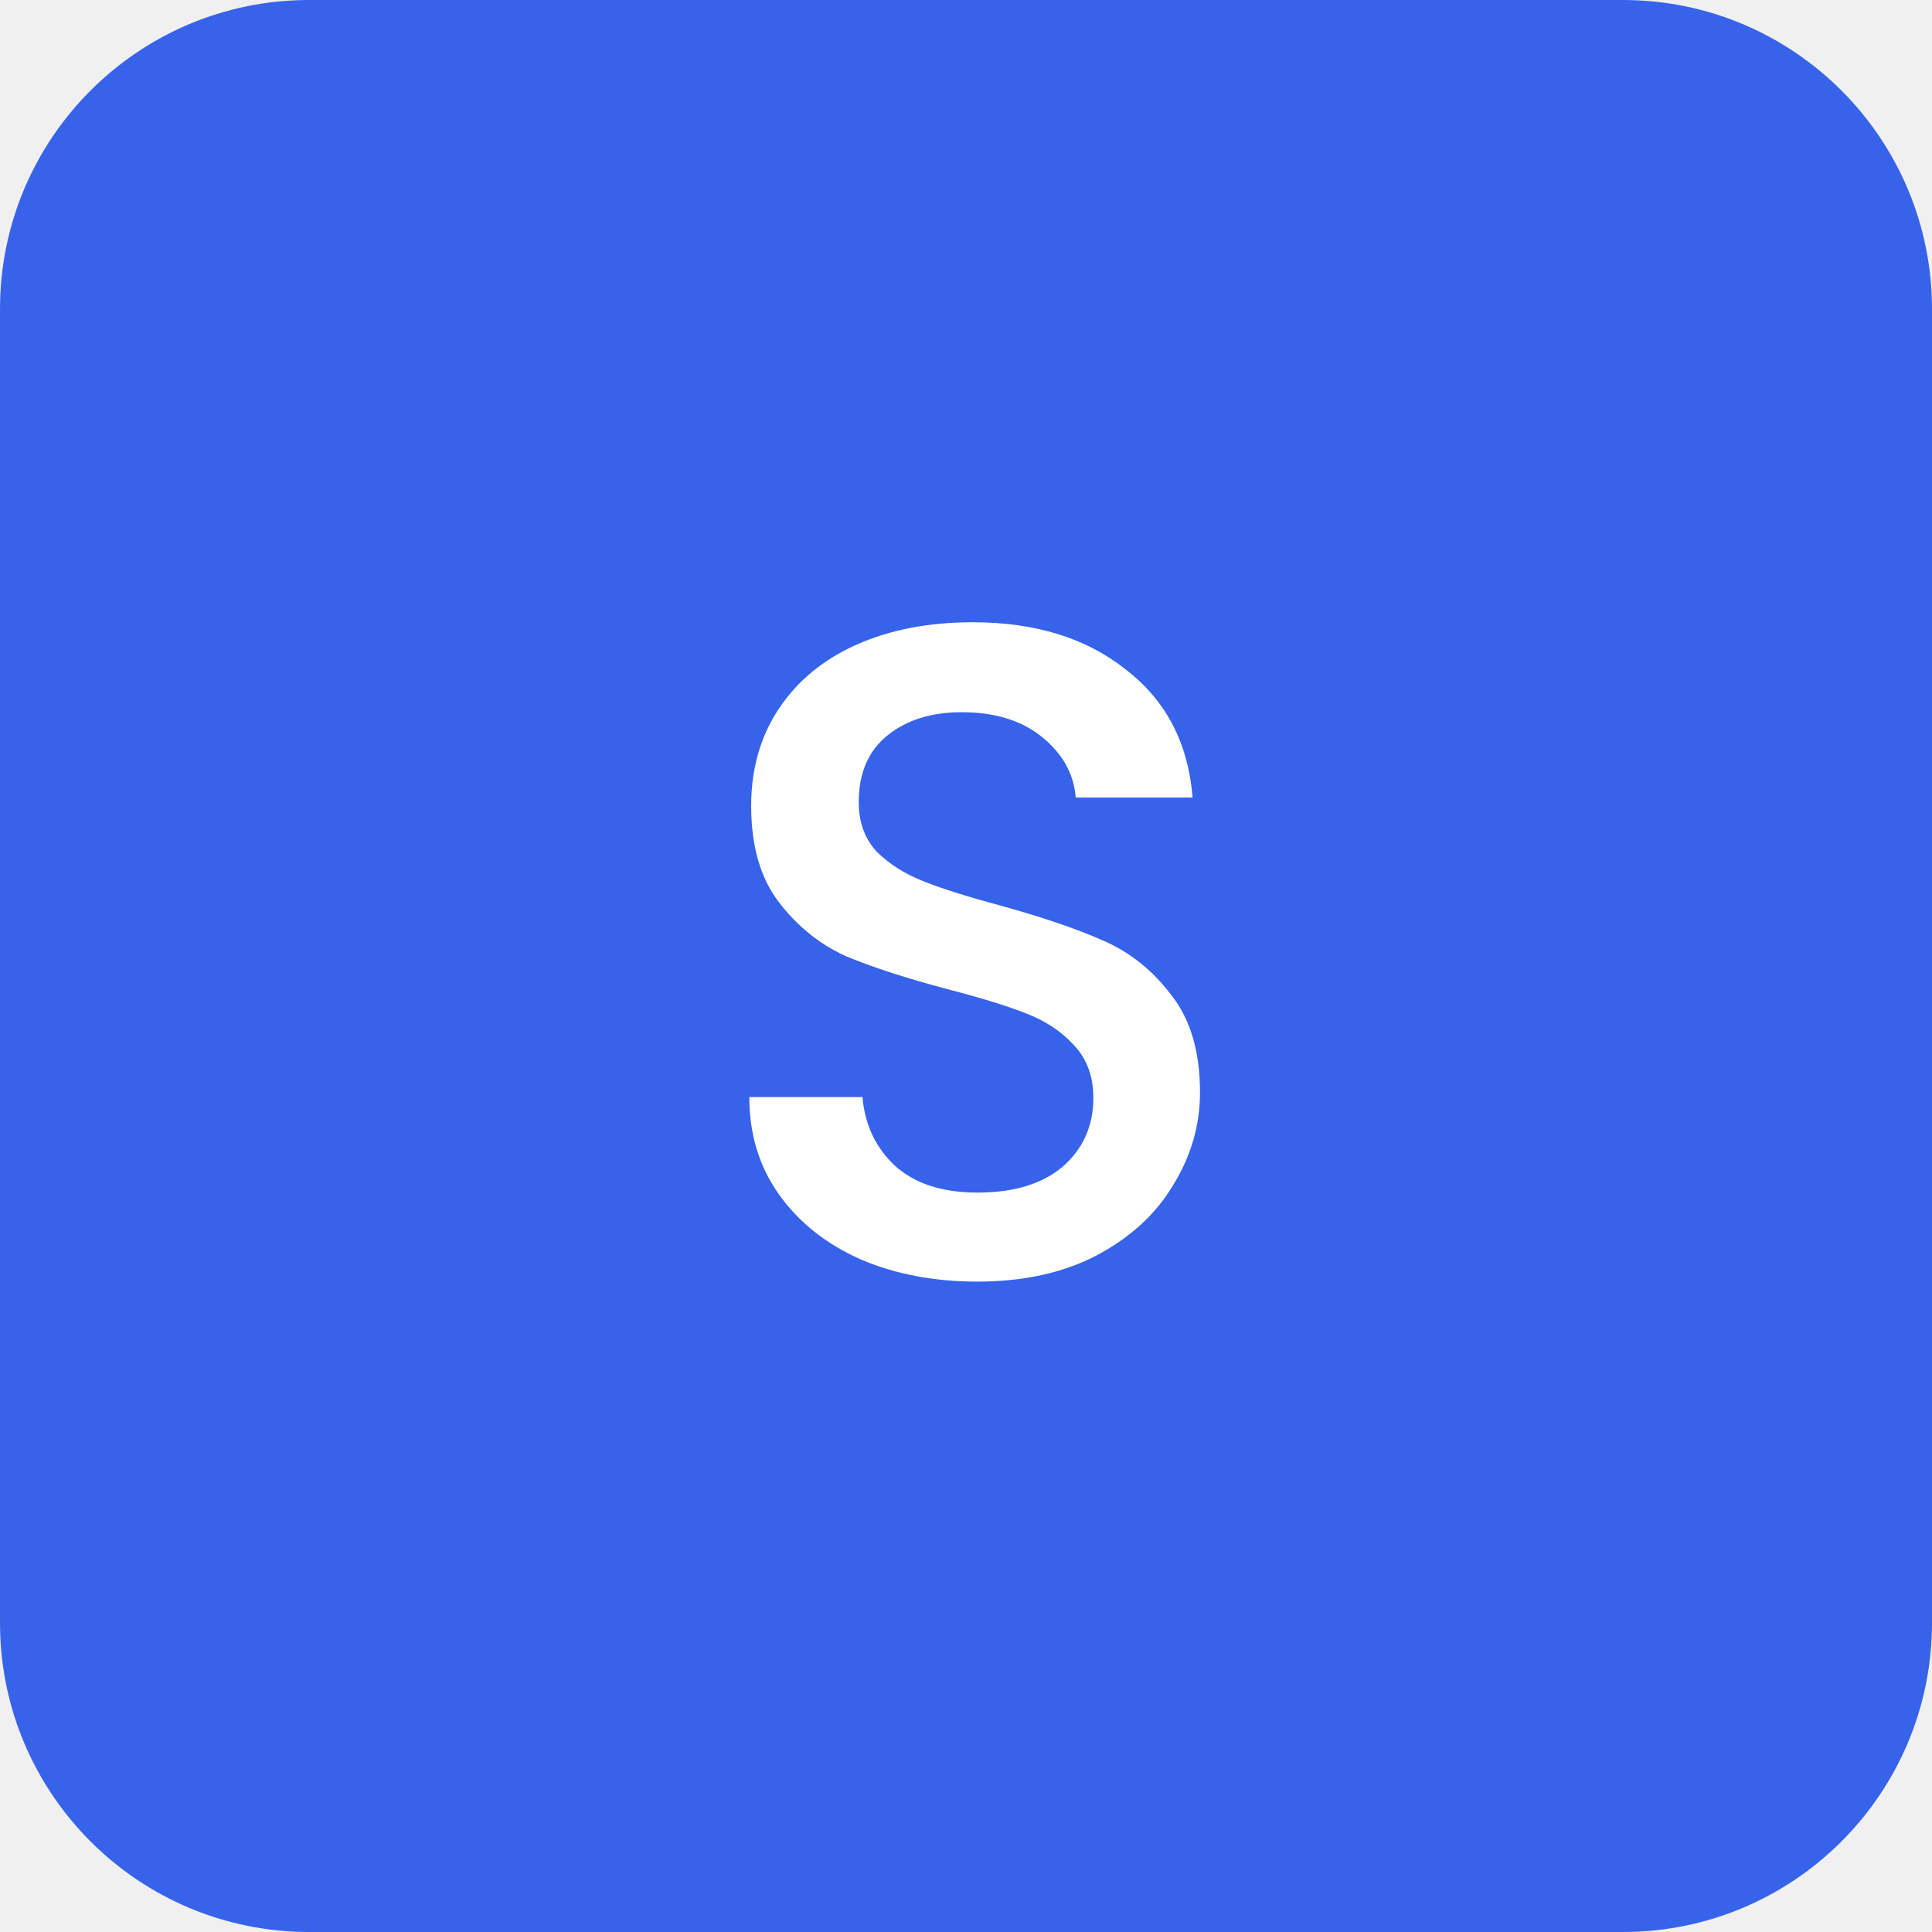
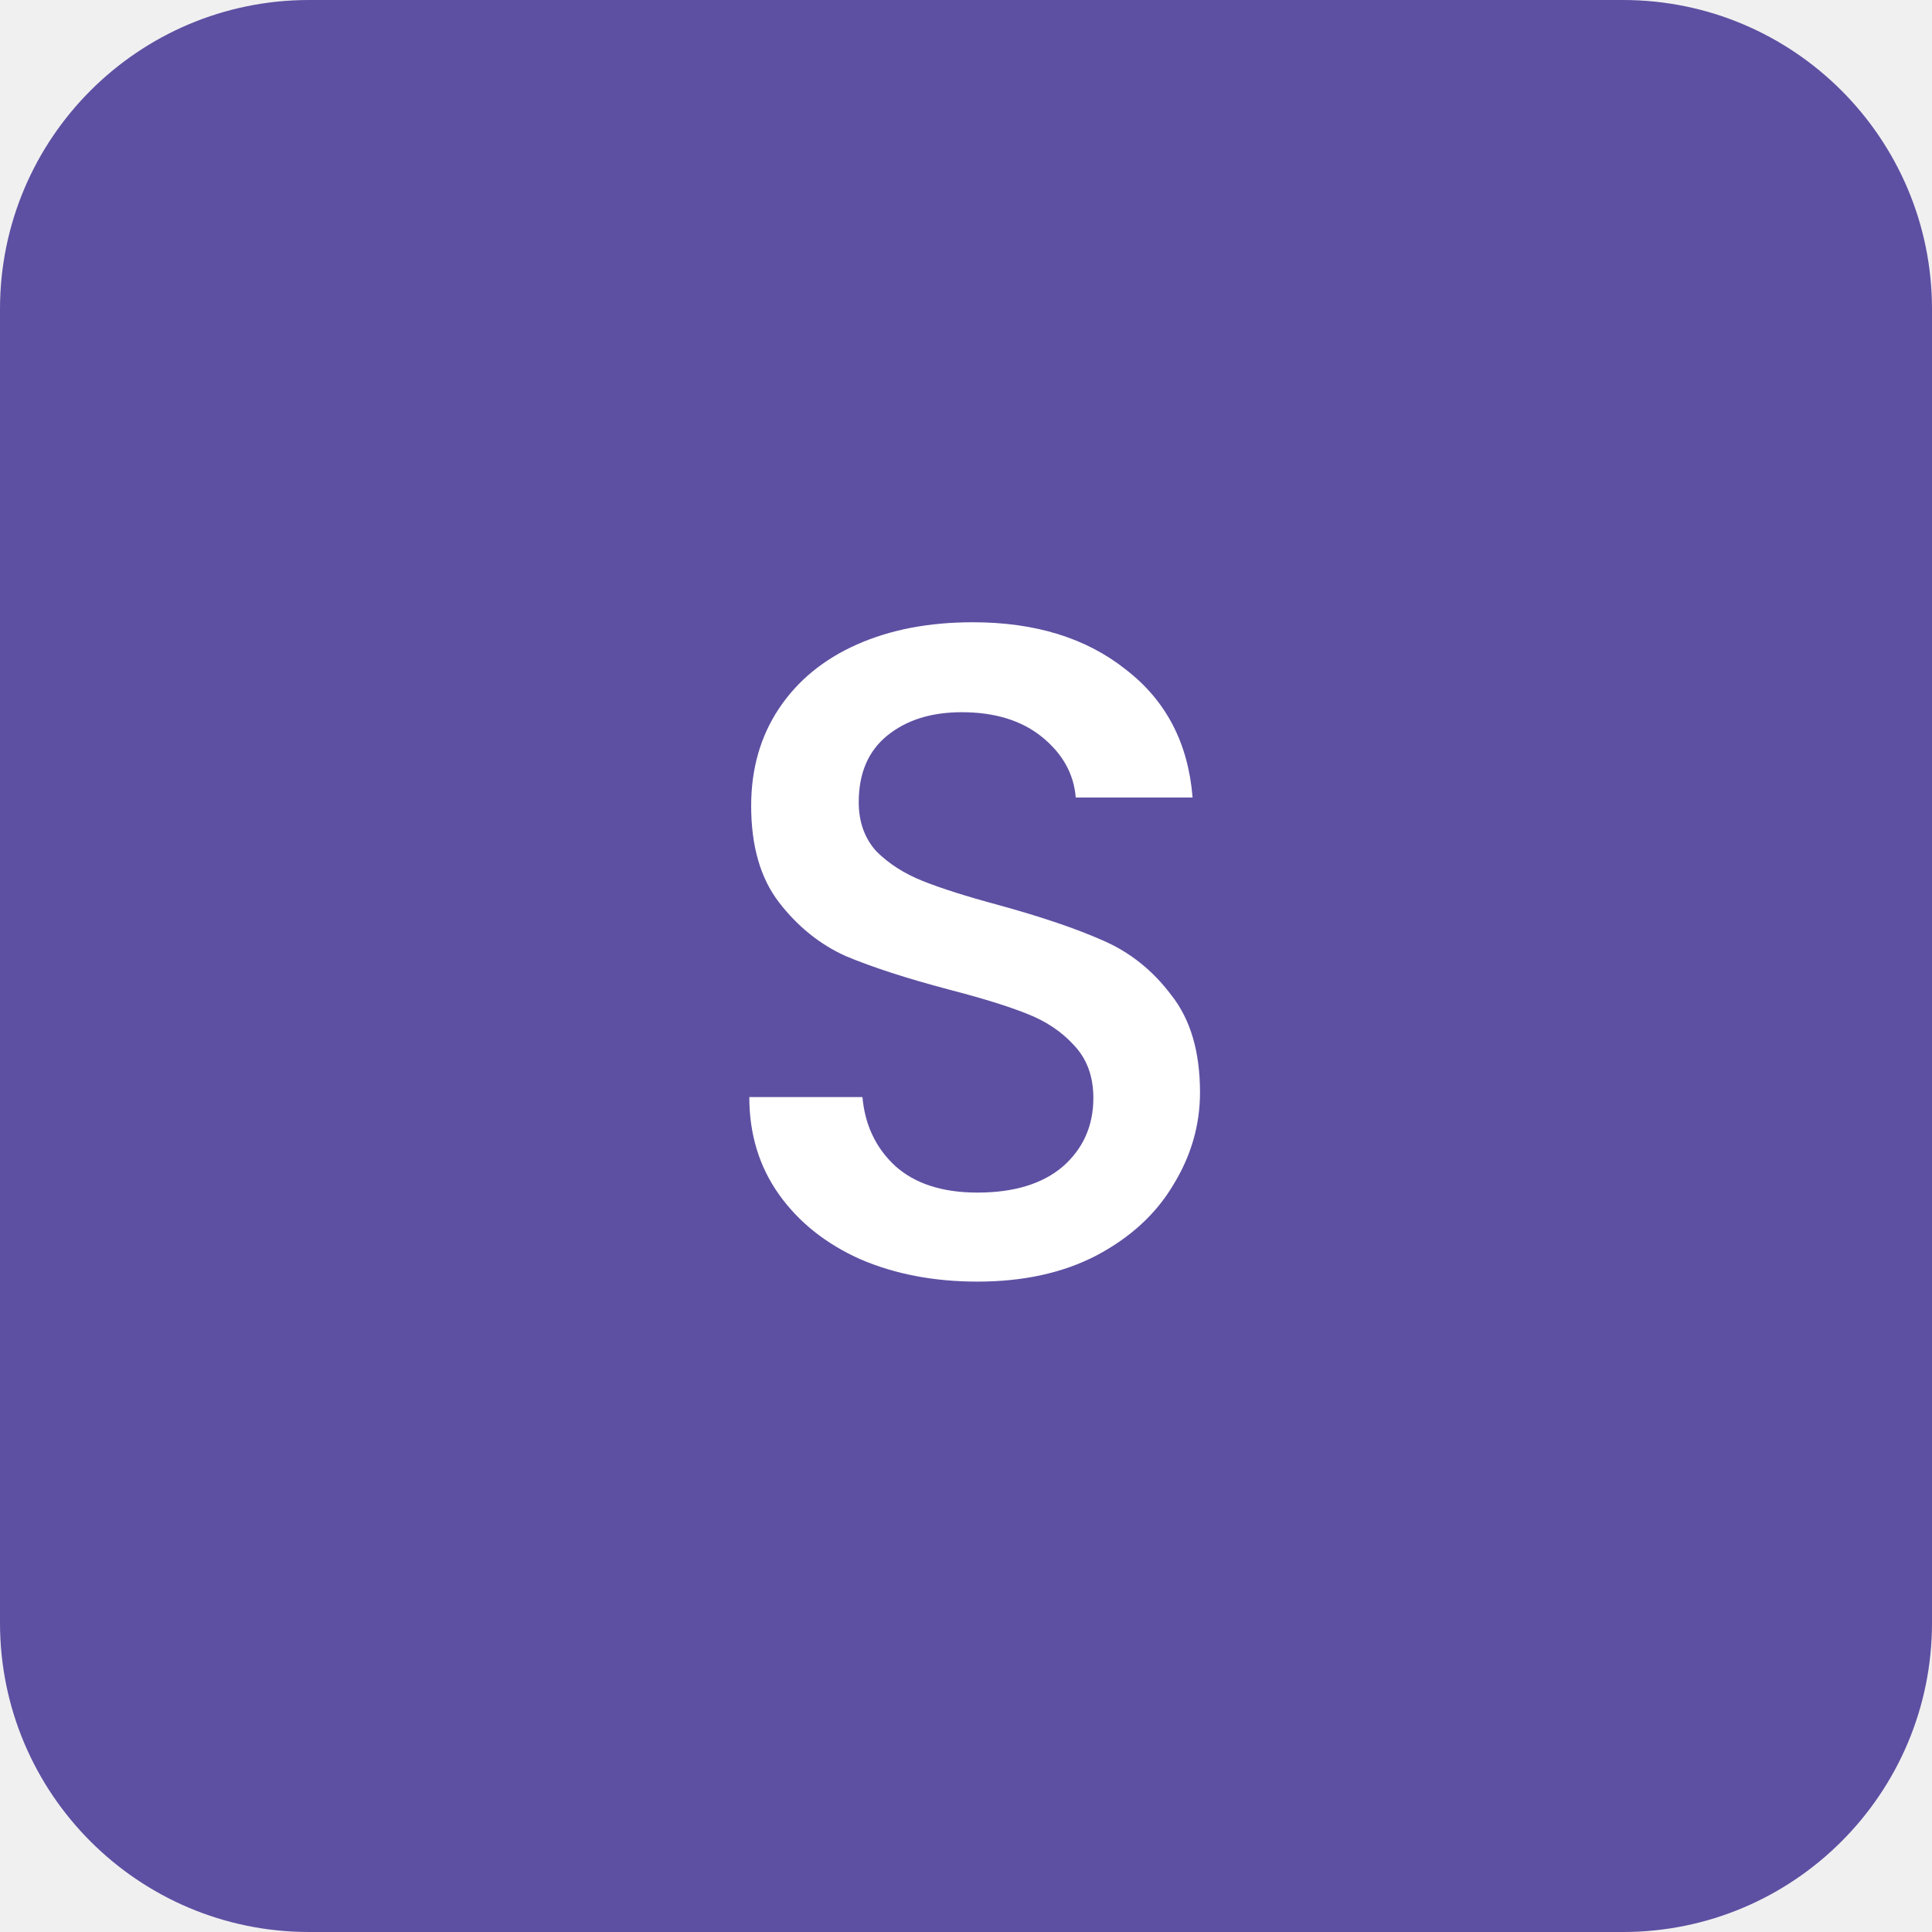
<svg xmlns="http://www.w3.org/2000/svg" width="50" height="50" viewBox="0 0 50 50" fill="none">
-   <rect width="50" height="50" rx="8" fill="#3763EB" />
+   <rect width="50" height="50" rx="8" fill="#5D50A2" />
  <path d="M25.296 33.168C24.176 33.168 23.168 32.976 22.272 32.592C21.376 32.192 20.672 31.632 20.16 30.912C19.648 30.192 19.392 29.352 19.392 28.392H22.32C22.384 29.112 22.664 29.704 23.16 30.168C23.672 30.632 24.384 30.864 25.296 30.864C26.24 30.864 26.976 30.64 27.504 30.192C28.032 29.728 28.296 29.136 28.296 28.416C28.296 27.856 28.128 27.4 27.792 27.048C27.472 26.696 27.064 26.424 26.568 26.232C26.088 26.04 25.416 25.832 24.552 25.608C23.464 25.32 22.576 25.032 21.888 24.744C21.216 24.44 20.64 23.976 20.16 23.352C19.68 22.728 19.44 21.896 19.44 20.856C19.44 19.896 19.68 19.056 20.16 18.336C20.64 17.616 21.312 17.064 22.176 16.68C23.04 16.296 24.04 16.104 25.176 16.104C26.792 16.104 28.112 16.512 29.136 17.328C30.176 18.128 30.752 19.232 30.864 20.64H27.84C27.792 20.032 27.504 19.512 26.976 19.08C26.448 18.648 25.752 18.432 24.888 18.432C24.104 18.432 23.464 18.632 22.968 19.032C22.472 19.432 22.224 20.008 22.224 20.76C22.224 21.272 22.376 21.696 22.68 22.032C23 22.352 23.4 22.608 23.88 22.8C24.36 22.992 25.016 23.2 25.848 23.424C26.952 23.728 27.848 24.032 28.536 24.336C29.24 24.64 29.832 25.112 30.312 25.752C30.808 26.376 31.056 27.216 31.056 28.272C31.056 29.12 30.824 29.92 30.36 30.672C29.912 31.424 29.248 32.032 28.368 32.496C27.504 32.944 26.48 33.168 25.296 33.168Z" fill="white" />
</svg>
